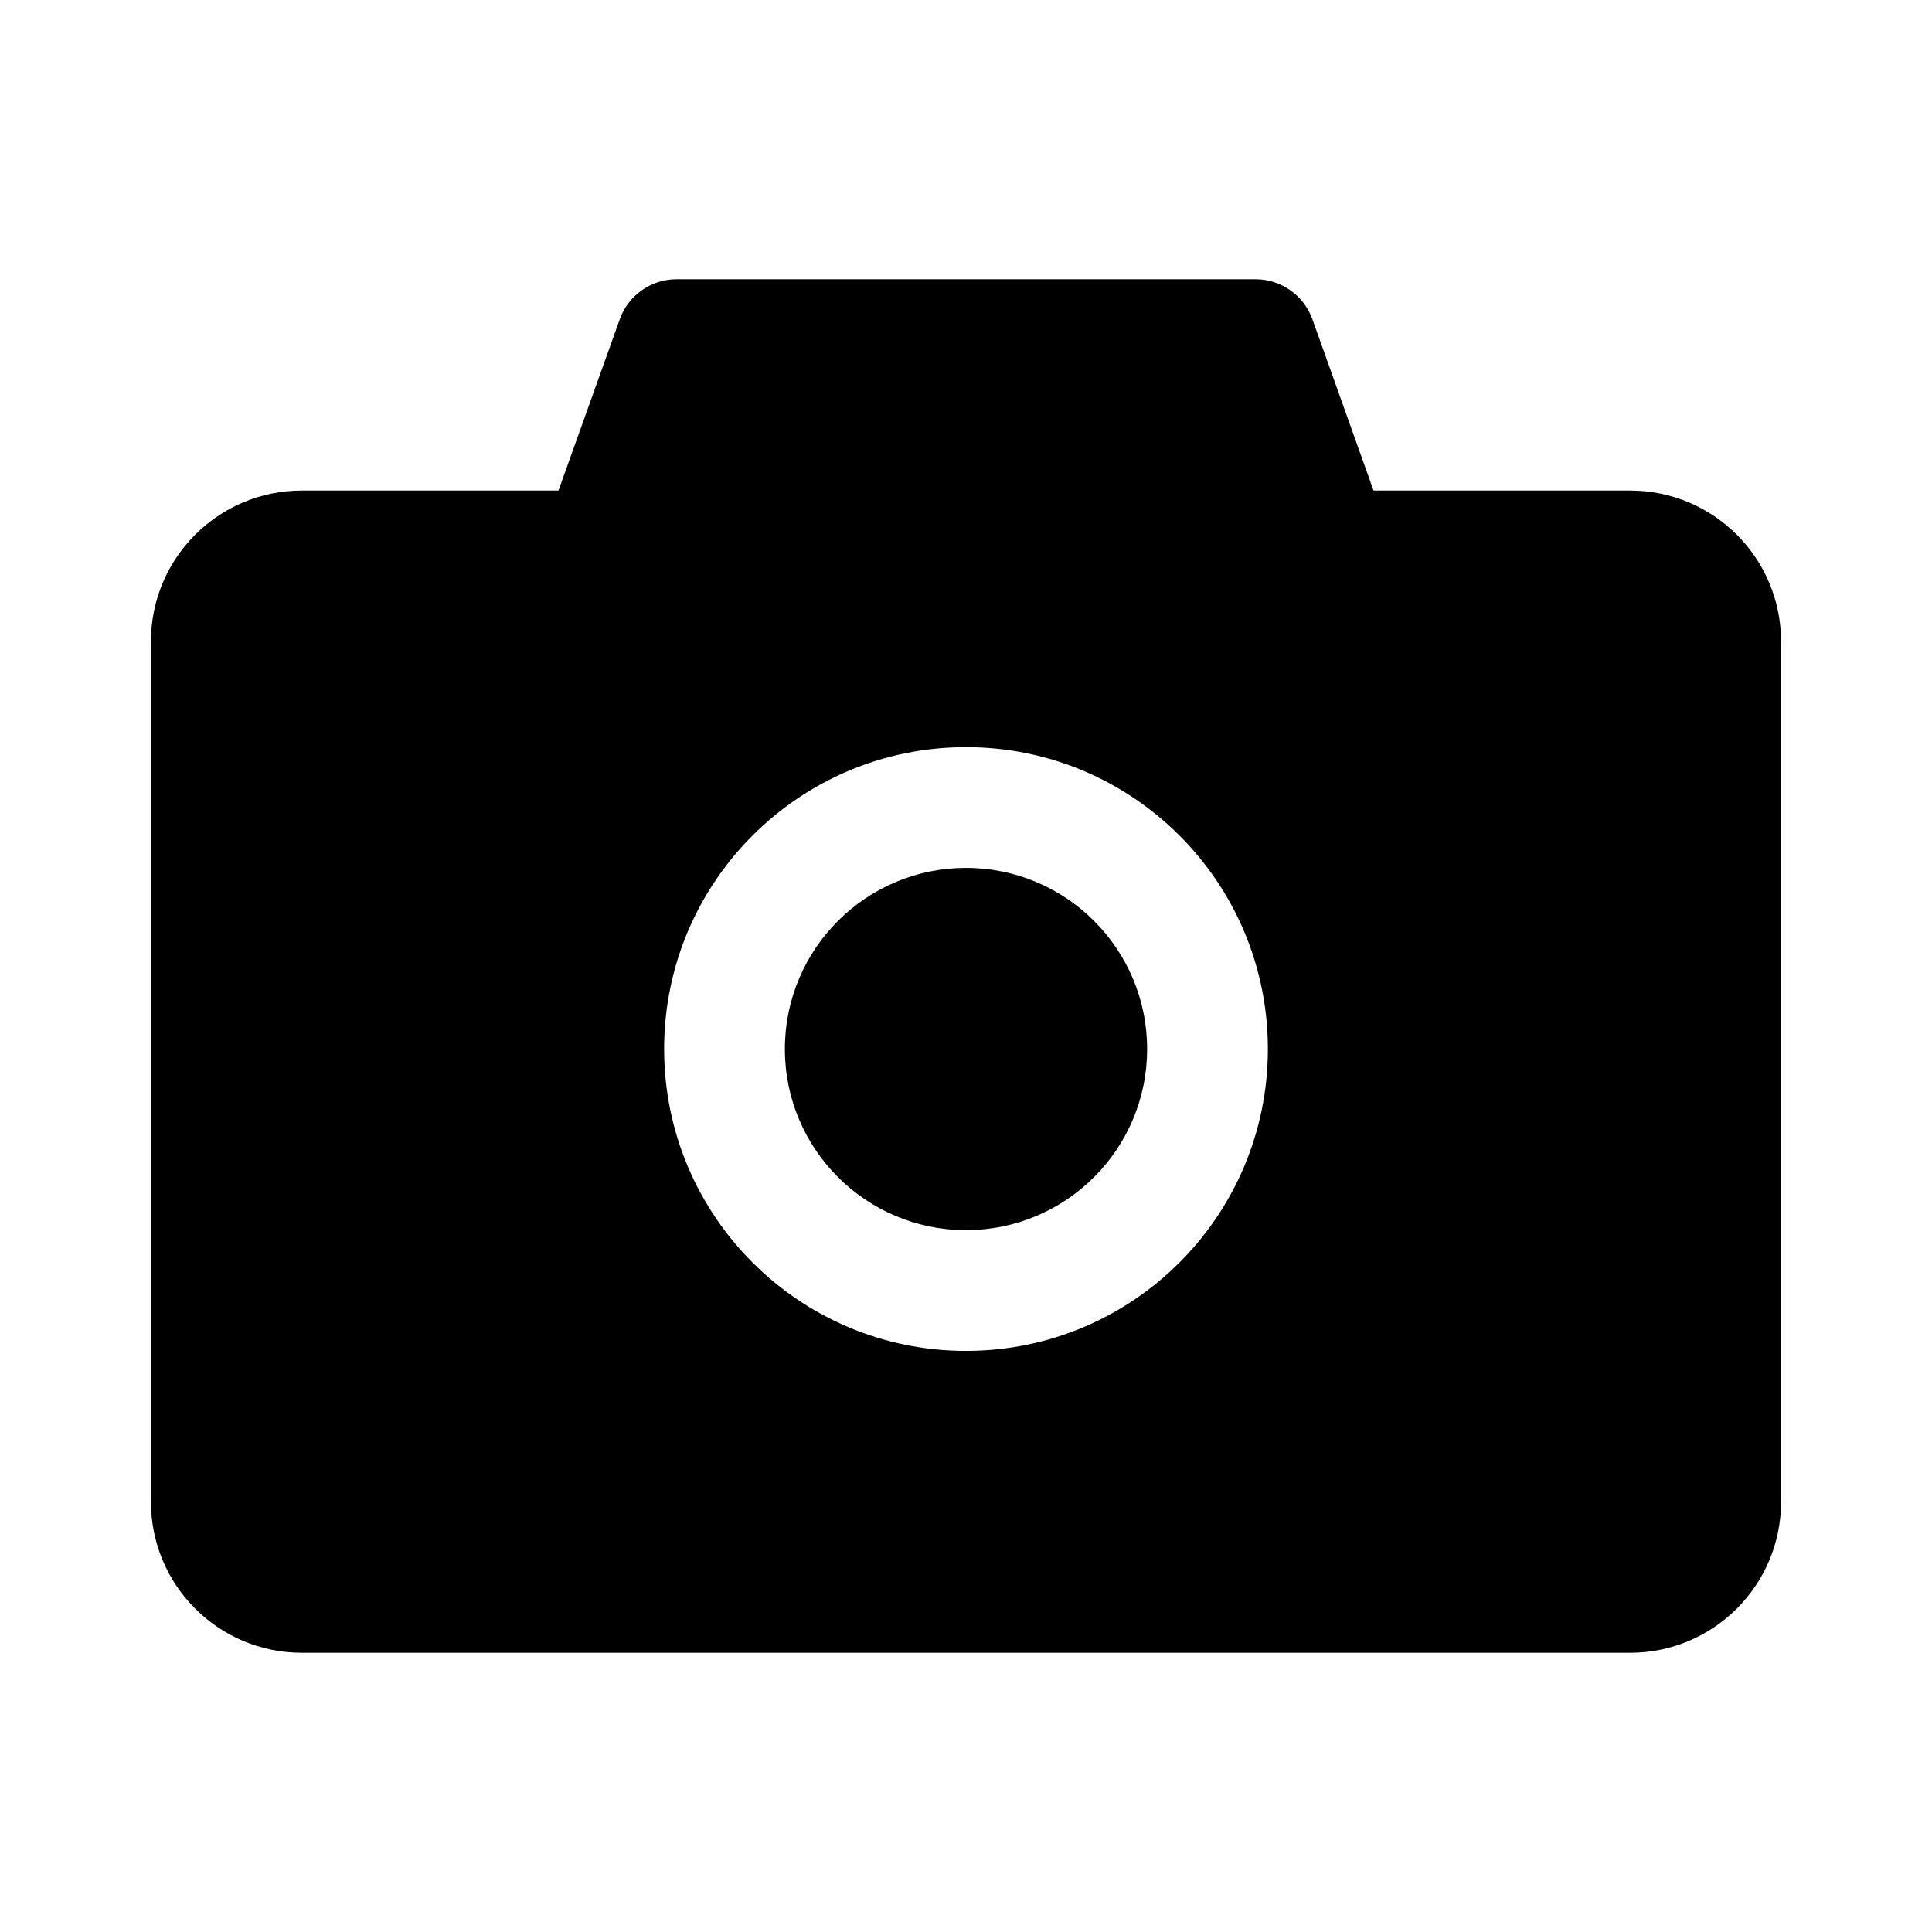
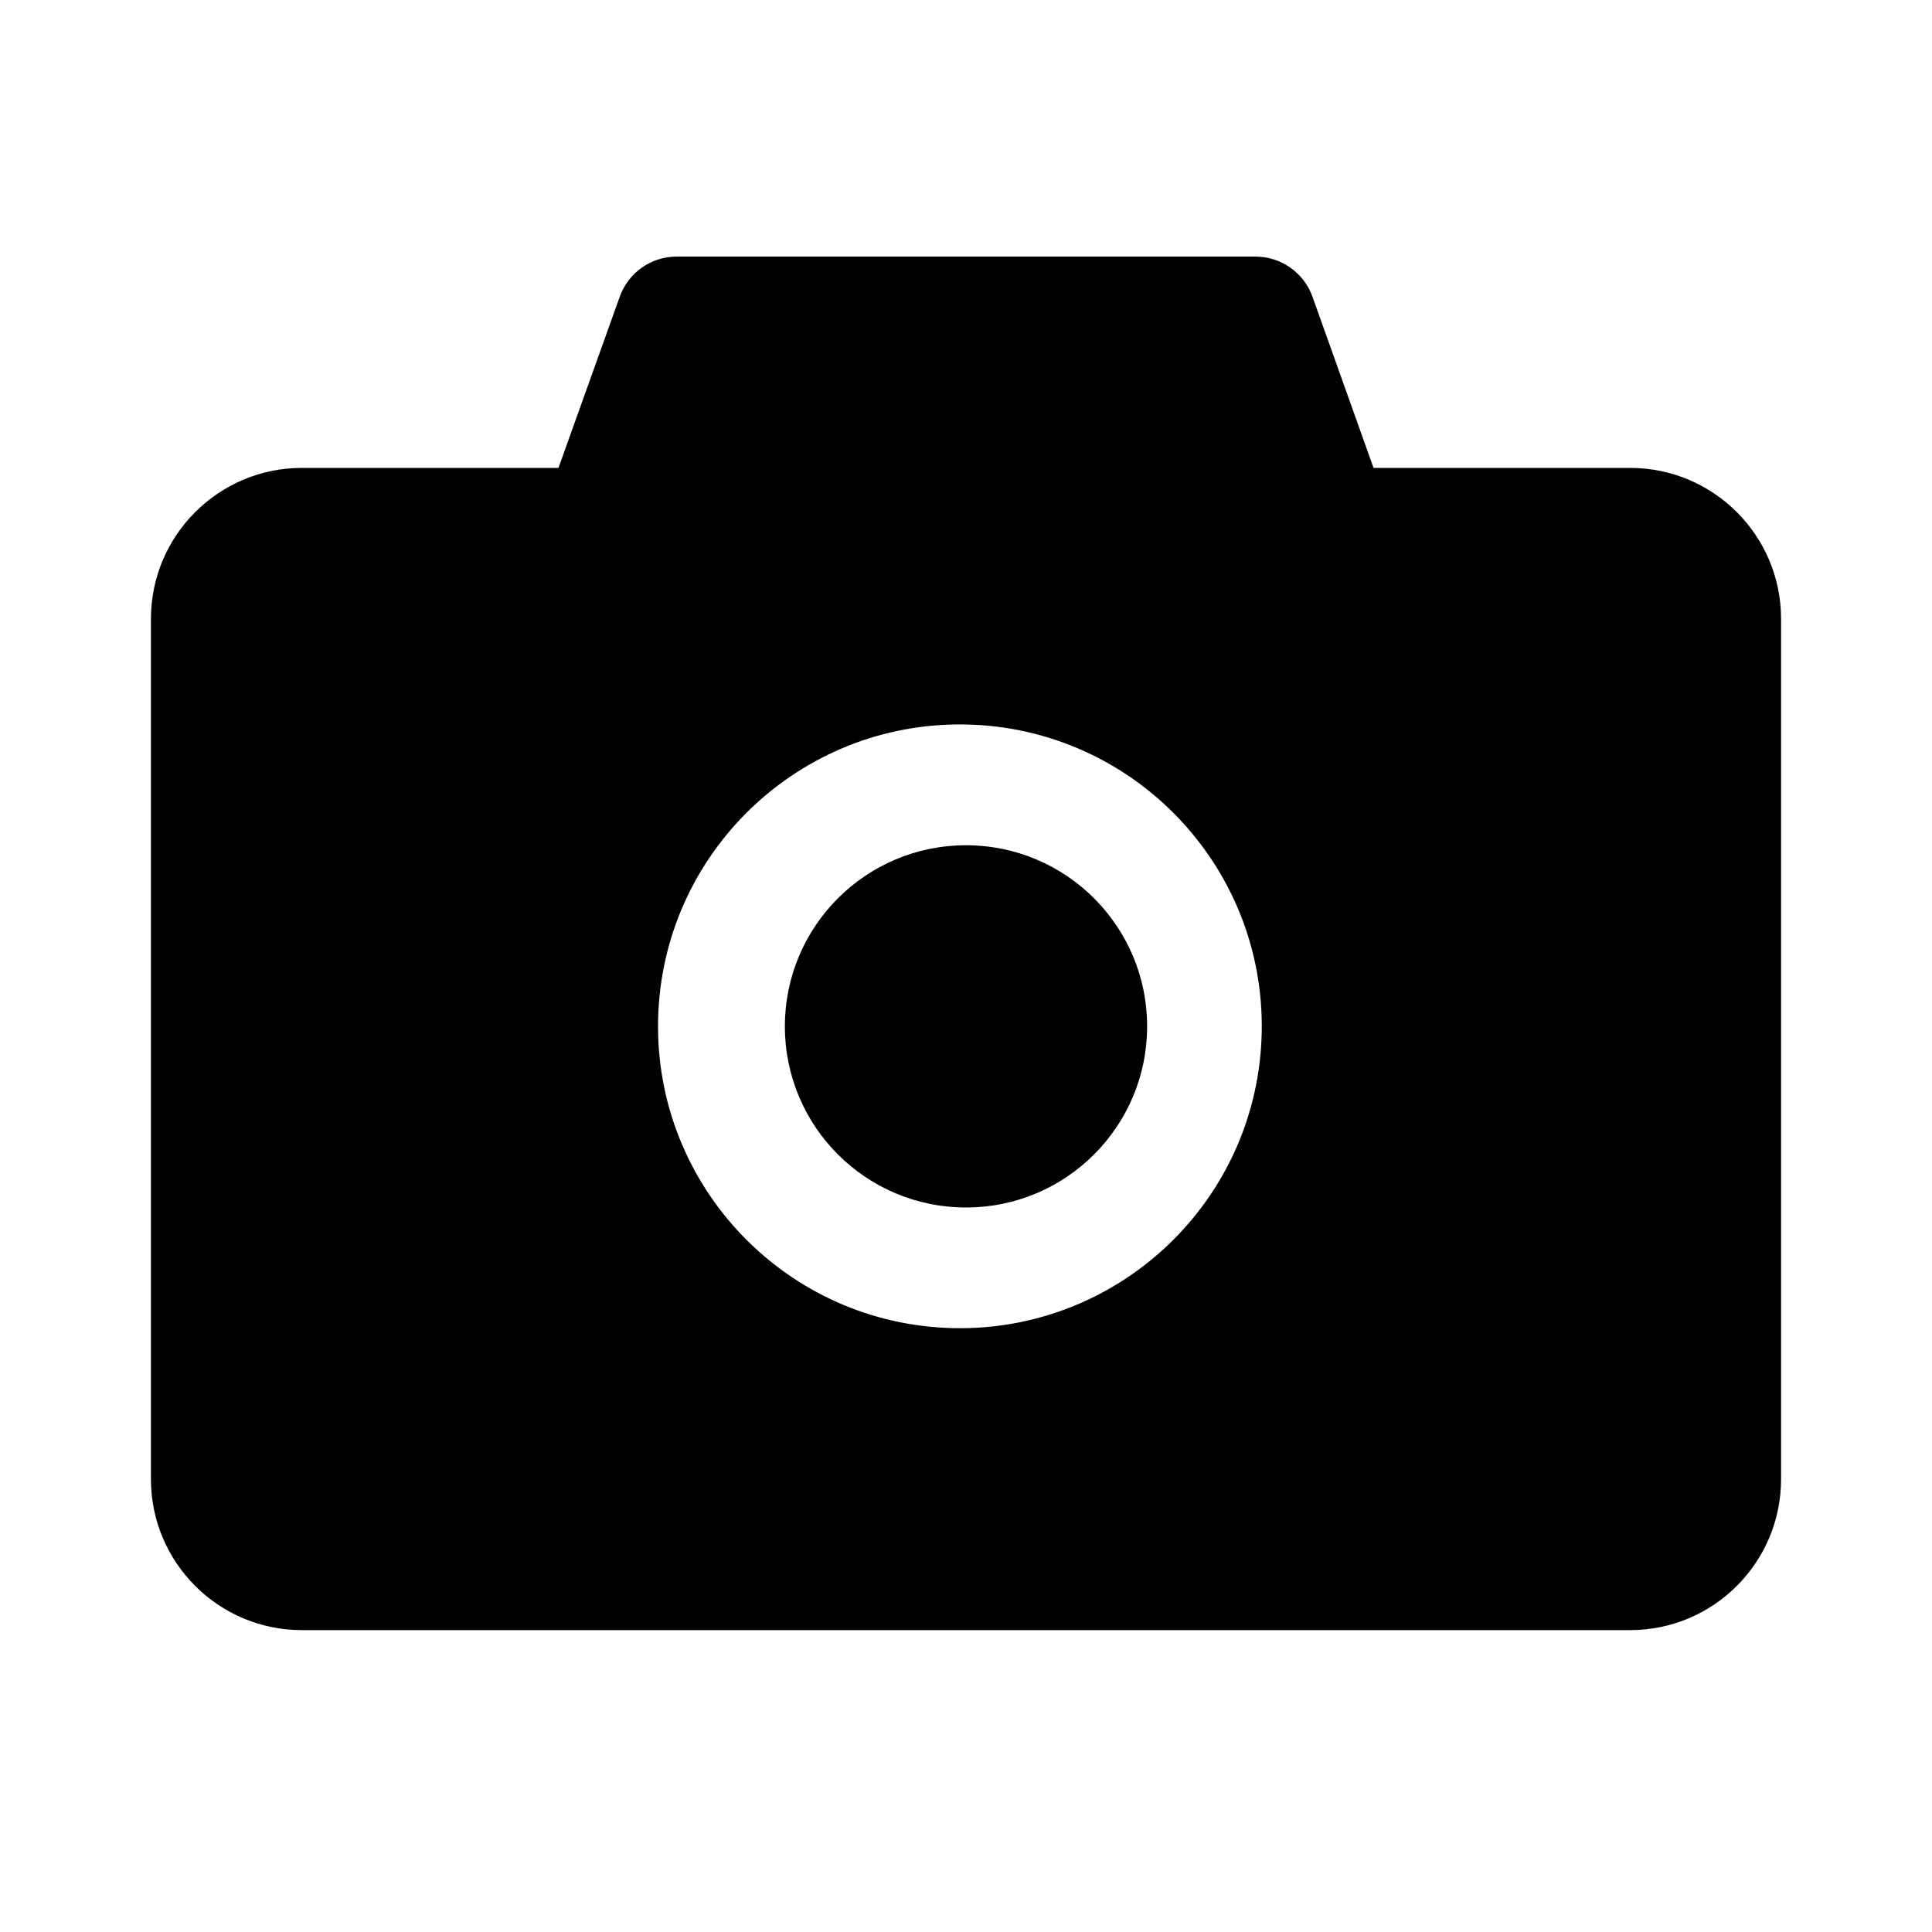
- <svg xmlns="http://www.w3.org/2000/svg" class="icon" viewBox="0 0 1024 1024">
-   <path d="M864 260H728l-32.4-90.8a32.07 32.07 0 0 0-30.2-21.2H358.6c-13.5 0-25.6 8.5-30.1 21.2L296 260H160c-44.2 0-80 35.8-80 80v456c0 44.2 35.8 80 80 80h704c44.2 0 80-35.8 80-80V340c0-44.2-35.8-80-80-80zM512 716c-88.4 0-160-71.6-160-160s71.6-160 160-160 160 71.6 160 160-71.6 160-160 160zm-96-160a96 96 0 1 0 192 0 96 96 0 1 0-192 0z" />
+ <svg xmlns="http://www.w3.org/2000/svg" t="1678331298199" class="icon" viewBox="0 0 1024 1024" version="1.1" p-id="2882" width="200" height="200">
+   <path d="M665.408 136c13.504 0 25.6 8.448 30.208 21.184L728 248h136c44.16 0 80 35.84 80 80v456c0 44.16-35.84 80-80 80H160c-44.16 0-80-35.84-80-80V328c0-44.16 35.84-80 80-80h136l32.512-90.816A32 32 0 0 1 358.592 136zM512 384a160 160 0 1 0-6.464 319.936A160 160 0 0 0 512 384z m0 64a96 96 0 1 1 0 192 96 96 0 0 1 0-192z" p-id="2883" />
</svg>
